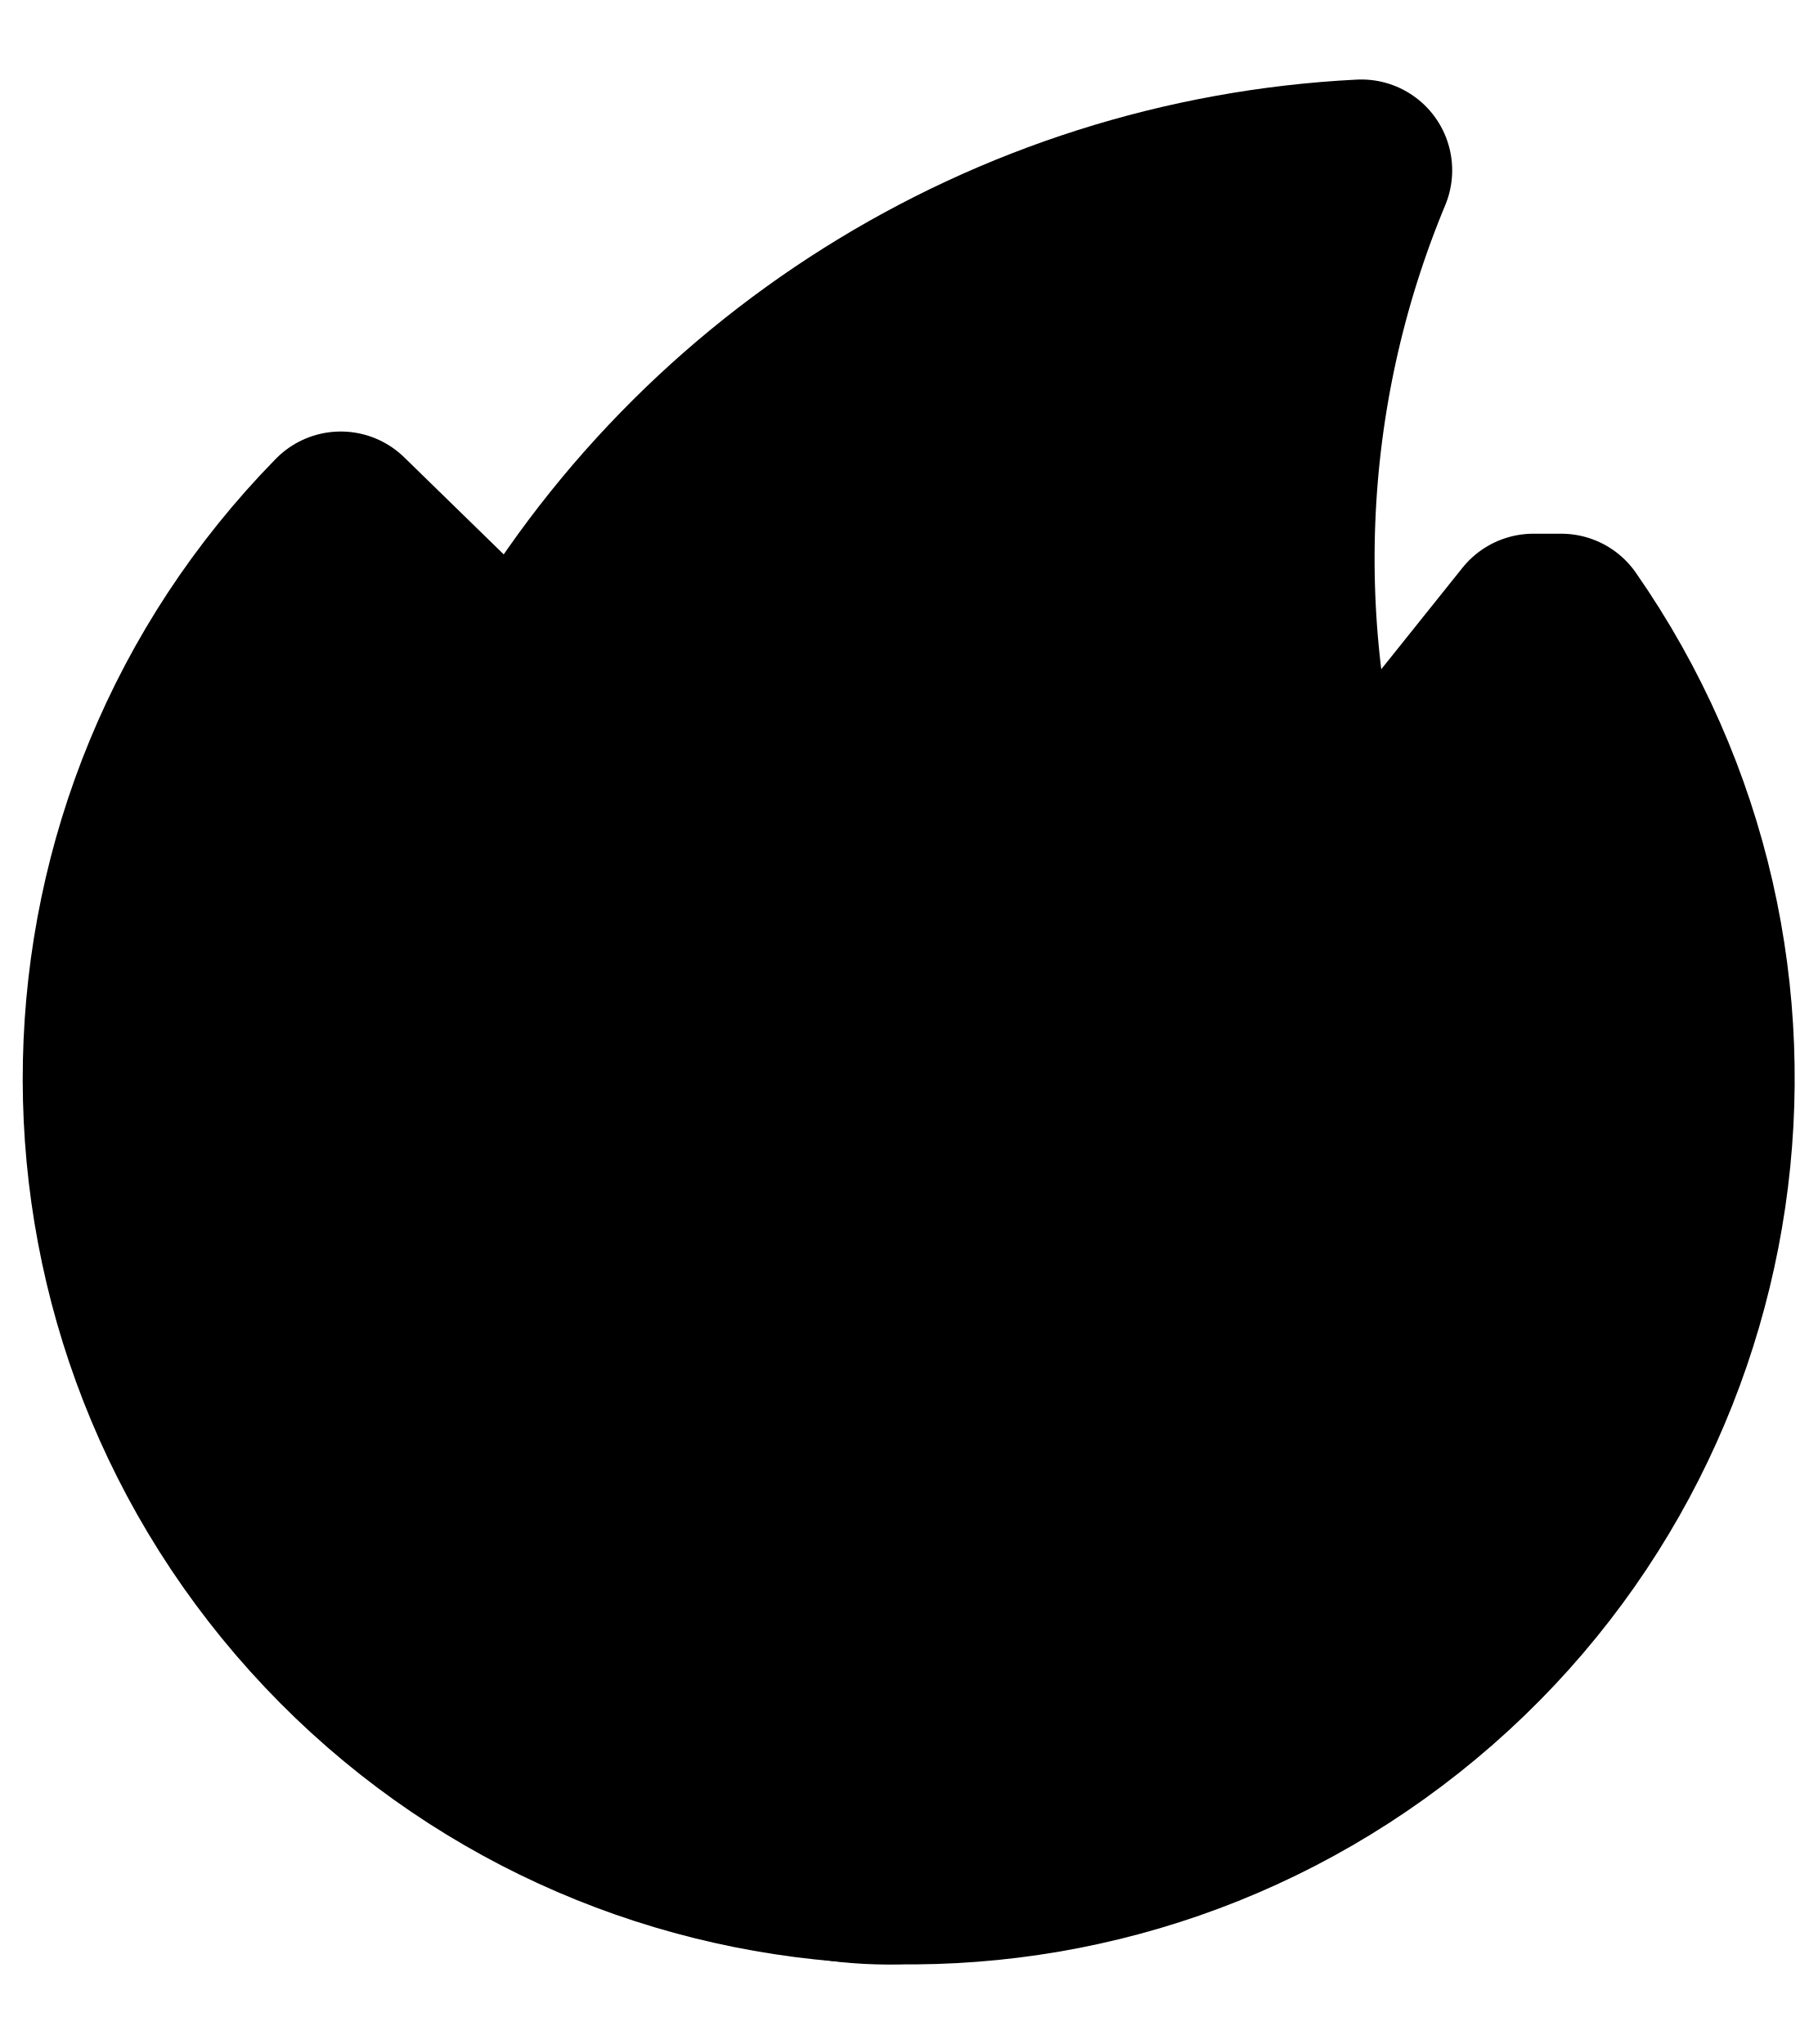
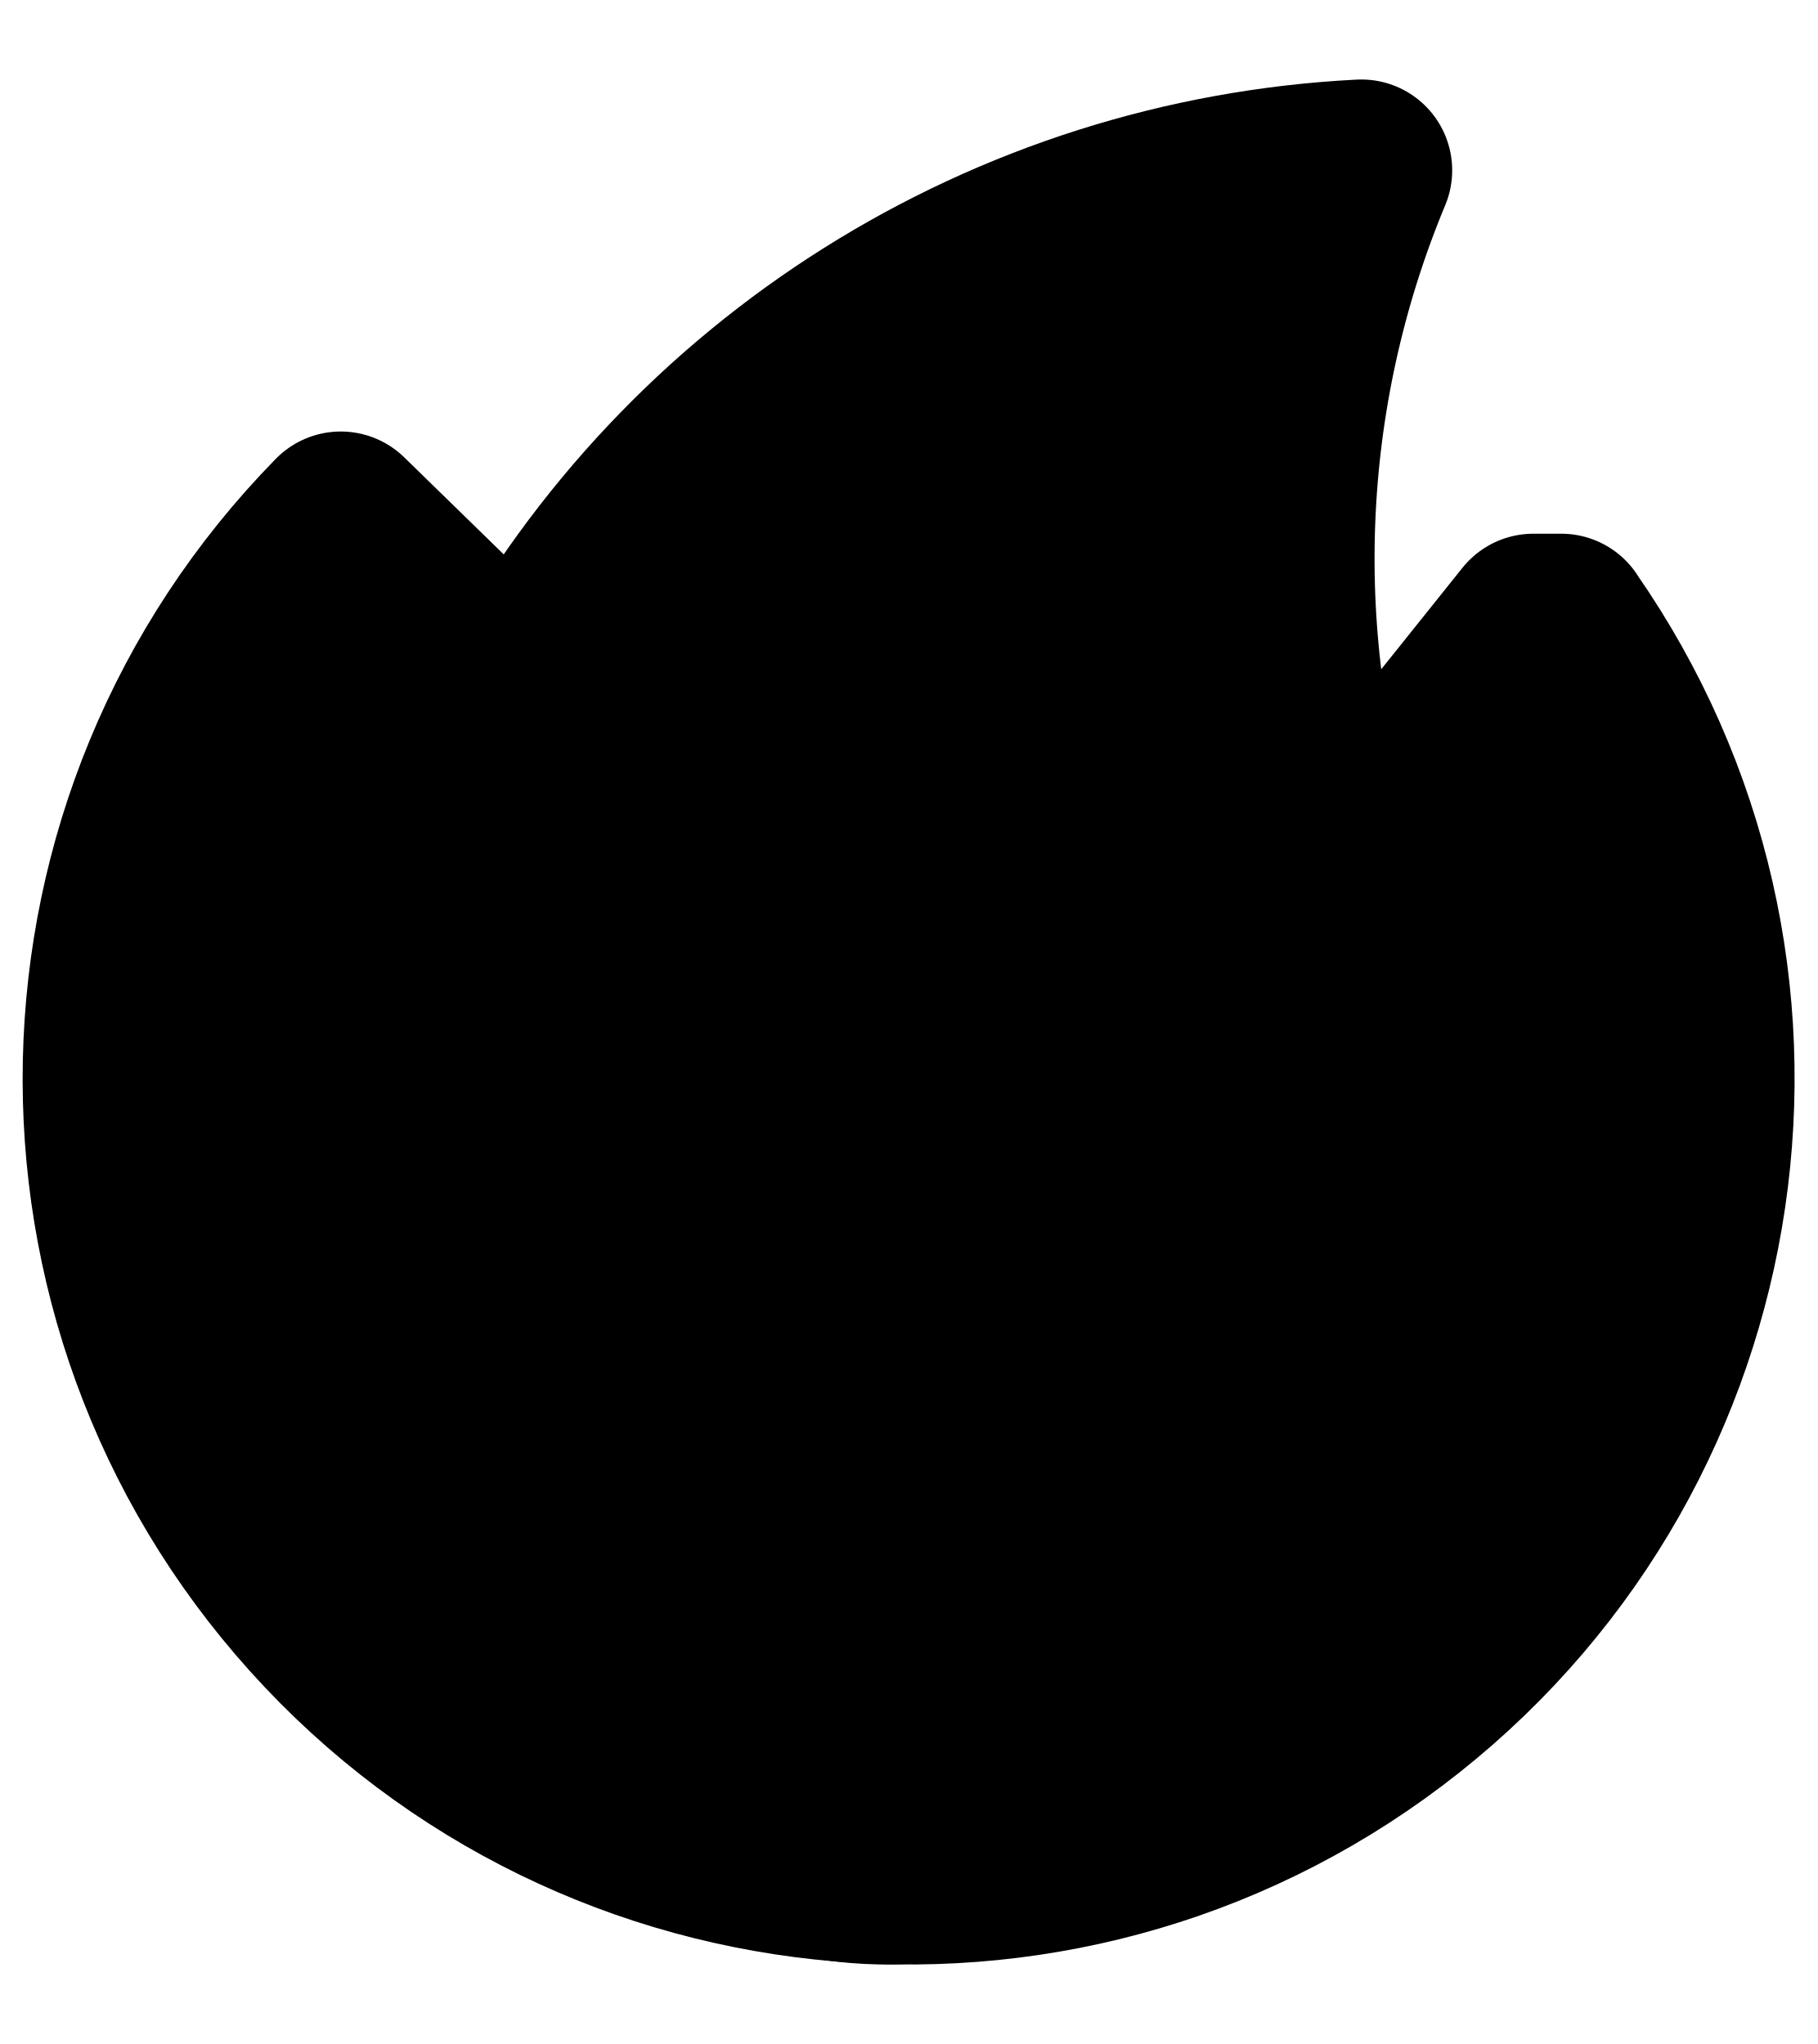
<svg xmlns="http://www.w3.org/2000/svg" viewBox="0 0 16 18">
-   <path fill-rule="evenodd" clip-rule="evenodd" d="M7.066 7.762C8.004 8.881 8.145 10.466 7.419 11.733C6.768 11.784 6.19 11.321 6.095 10.675C5.136 11.199 4.568 12.232 4.639 13.323C4.639 14.166 4.974 14.974 5.57 15.57C6.166 16.166 6.974 16.5 7.817 16.5C9.562 16.477 10.97 15.068 10.994 13.323C11.111 10.189 9.291 8.49 7.066 7.762Z" stroke="currentColor" stroke-width="1.6" stroke-linecap="round" stroke-linejoin="round" />
-   <path fill-rule="evenodd" clip-rule="evenodd" d="M13.745 5.5H13.5L11.745 7.693C11.08 5.666 11.166 3.468 11.985 1.5C8.879 1.657 6.078 3.419 4.591 6.152L3 4.6C0.413 7.24 0.325 11.437 2.798 14.184C5.272 16.93 9.455 17.28 12.351 14.983C15.246 12.686 15.857 8.533 13.745 5.5Z" stroke="currentColor" stroke-width="1.6" stroke-linecap="round" stroke-linejoin="round" />
+   <path fill-rule="evenodd" clip-rule="evenodd" d="M7.066 7.762a3.485 3.485 0 0 1 .353 3.971 1.241 1.241 0 0 1-1.324-1.058 2.81 2.81 0 0 0-1.456 2.648A3.177 3.177 0 0 0 7.817 16.5a3.221 3.221 0 0 0 3.177-3.177c.117-3.134-1.703-4.833-3.928-5.56Z" stroke="currentColor" stroke-width="1.6" stroke-linecap="round" stroke-linejoin="round" />
+   <path fill-rule="evenodd" clip-rule="evenodd" d="M13.745 5.5H13.5l-1.755 2.193a8.896 8.896 0 0 1 .24-6.193 8.933 8.933 0 0 0-7.394 4.652L3 4.6a7 7 0 1 0 10.744.9Z" stroke="currentColor" stroke-width="1.6" stroke-linecap="round" stroke-linejoin="round" />
</svg>
